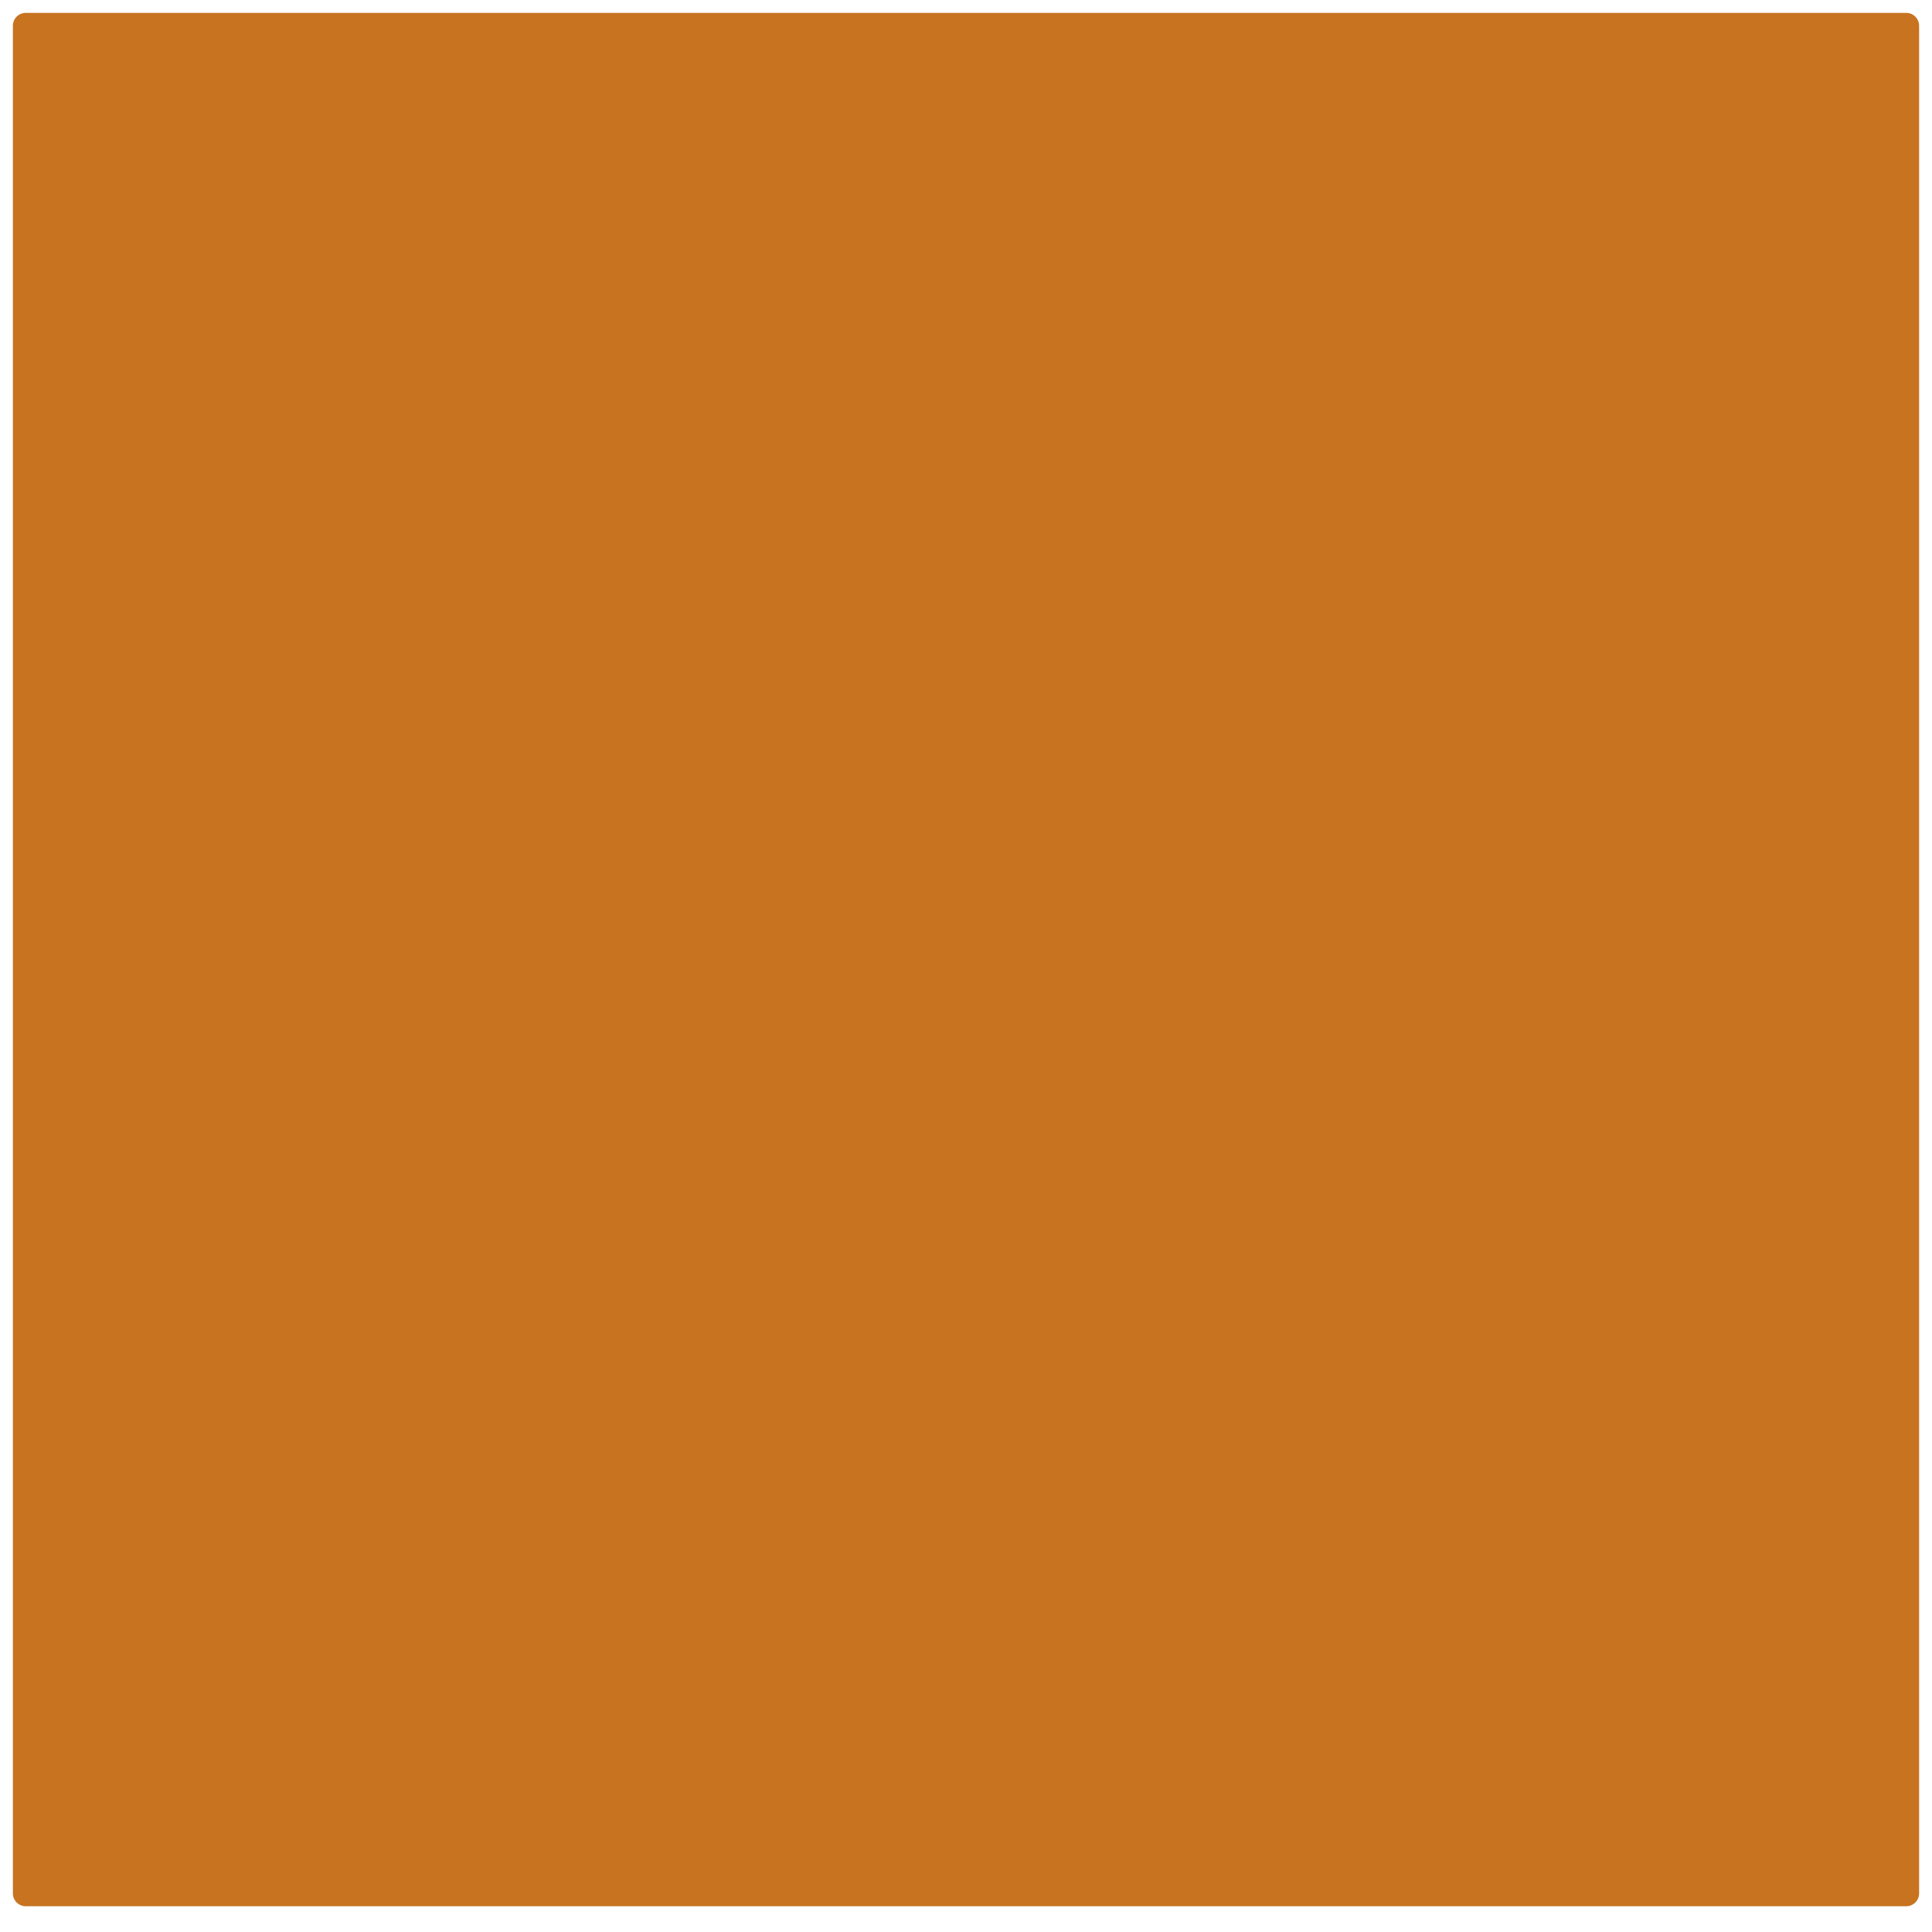
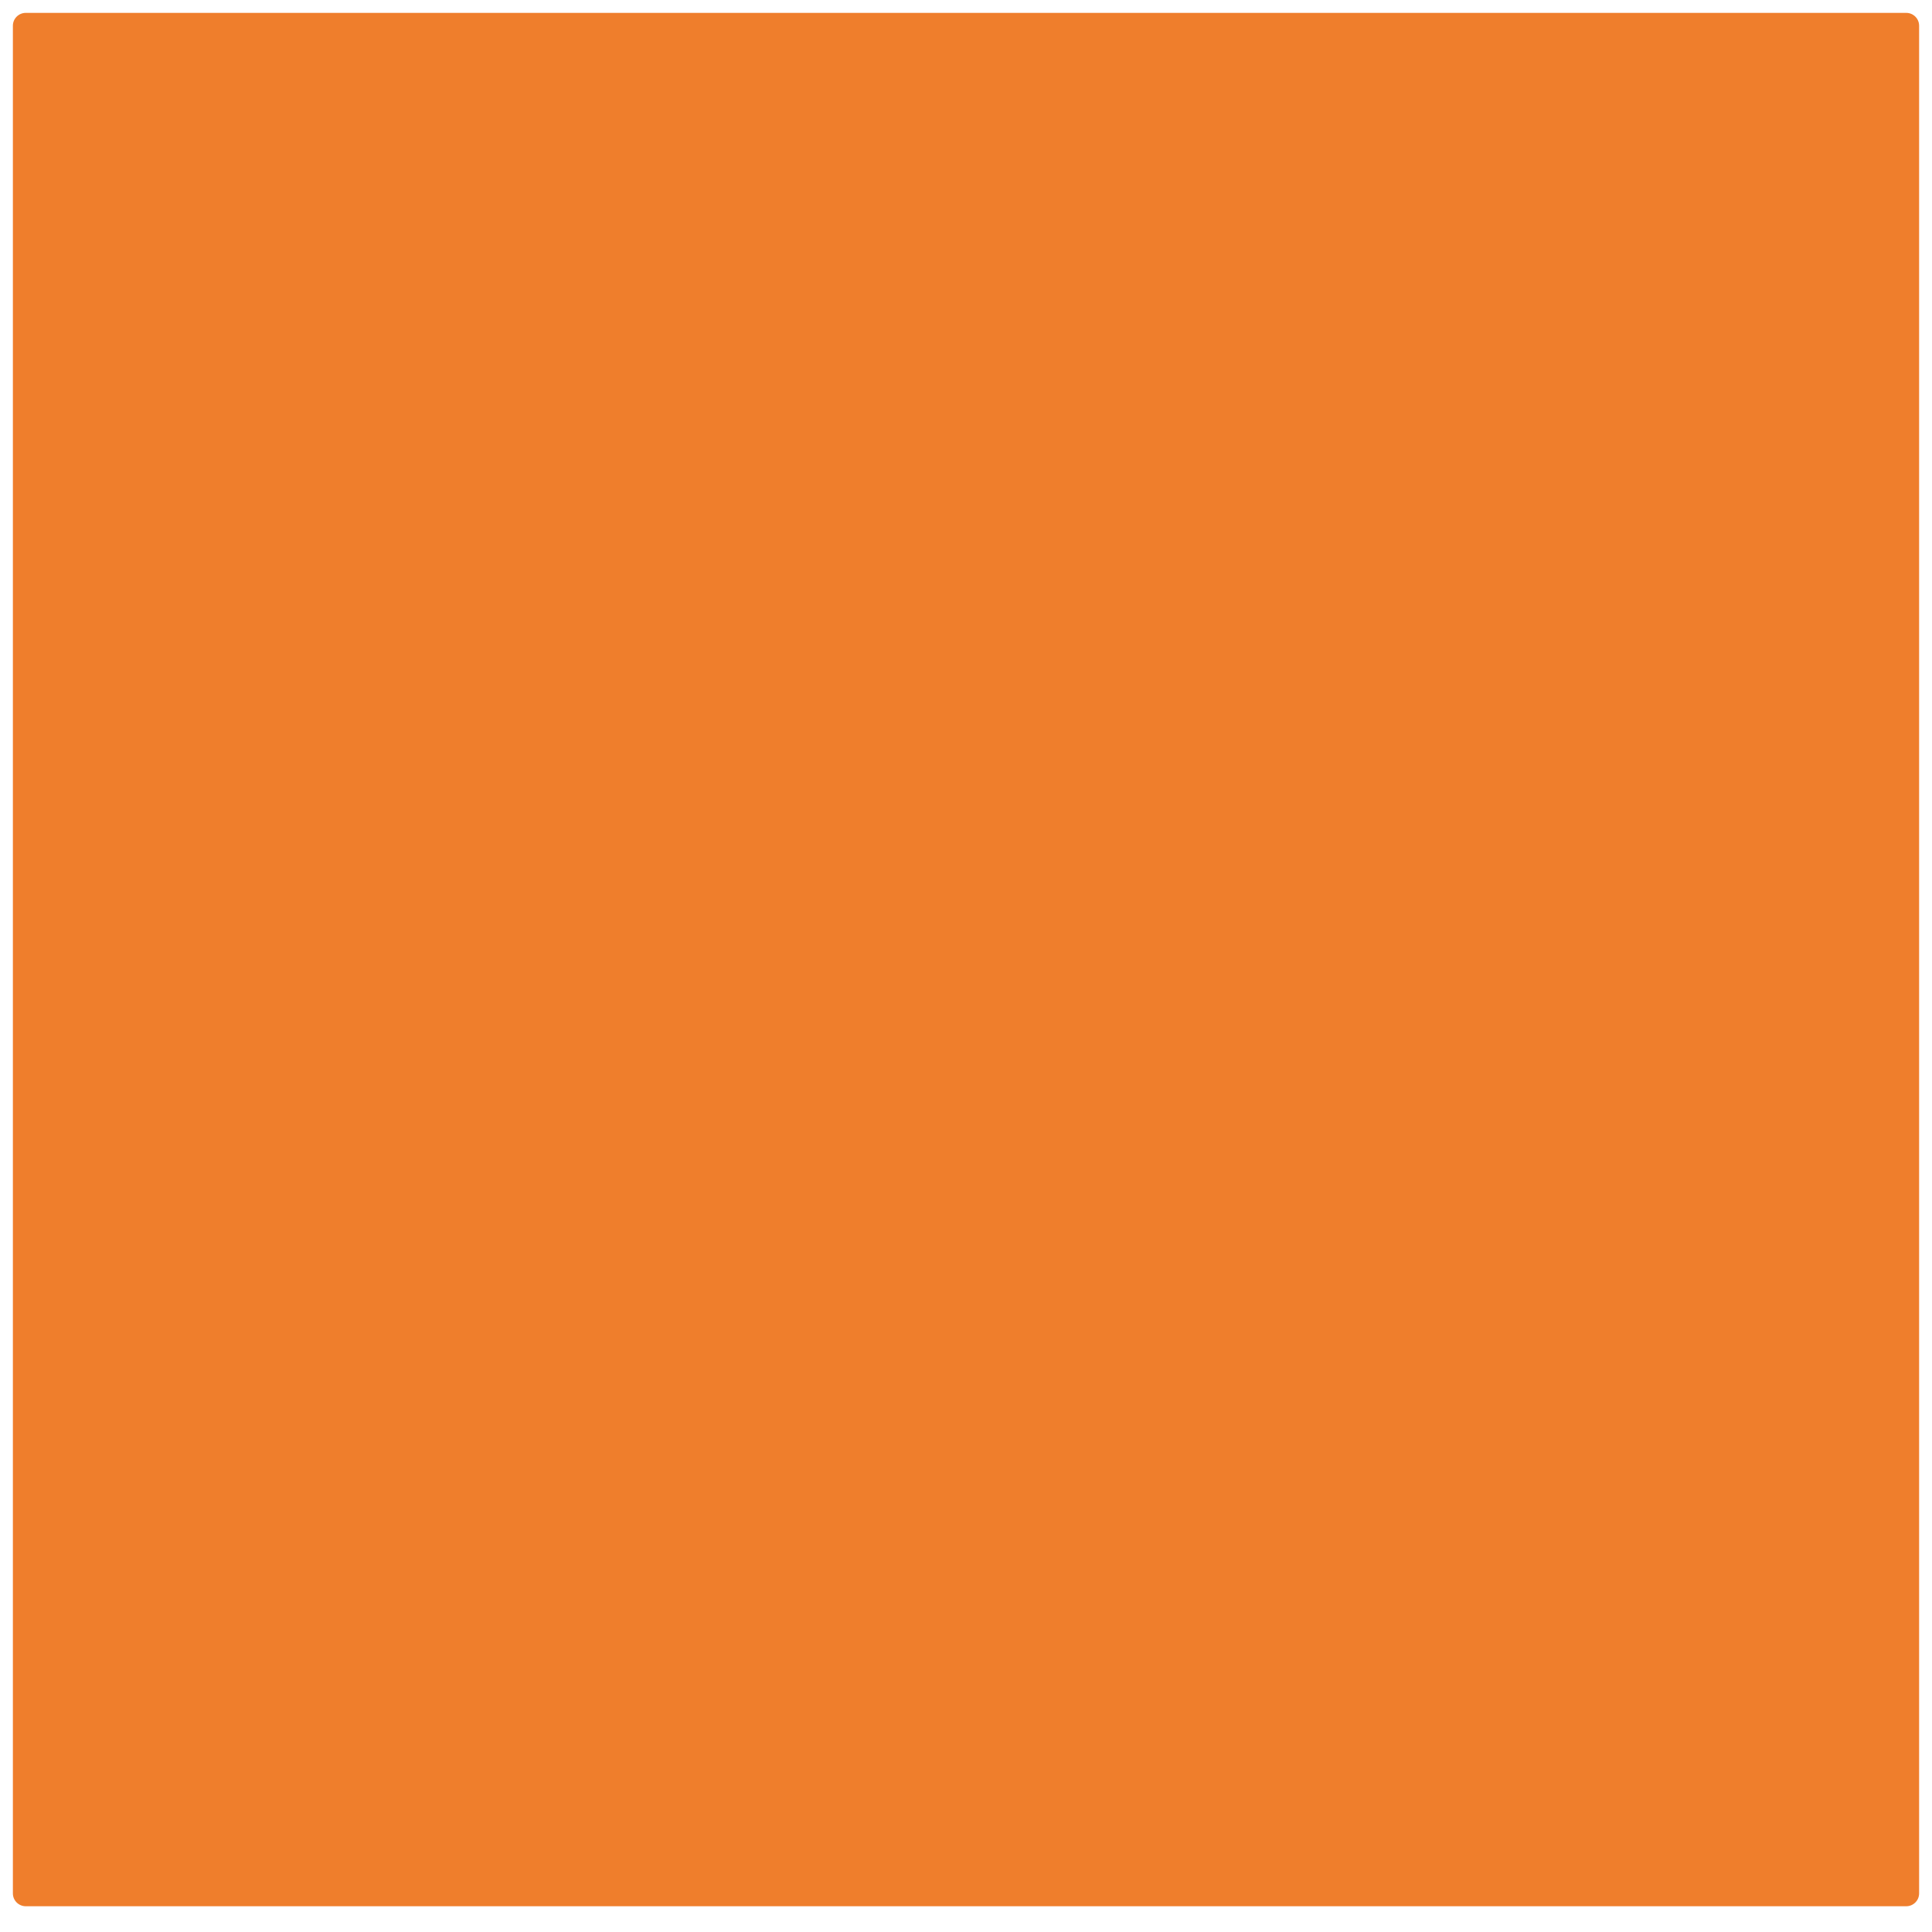
- <svg xmlns="http://www.w3.org/2000/svg" width="150" height="150" viewBox="0 0 150 150" id="svg2" version="1.1">
+ <svg xmlns="http://www.w3.org/2000/svg" xmlns:ns1="http://www.openswatchbook.org/uri/2009/osb" xmlns:xlink="http://www.w3.org/1999/xlink" width="150" height="150" viewBox="0 0 150 150" id="svg2" version="1.1">
  <defs id="defs4">
+     <linearGradient id="selected_bg_color" ns1:paint="solid">
+       <stop style="stop-color:#ef7e2c;stop-opacity:1;" offset="0" id="stop4138" />
+     </linearGradient>
    <clipPath id="clipPath6">
      <rect y="1040.22" x="505" height="150" width="150" opacity="0.2" fill-rule="evenodd" color="#000000" rx="42" id="rect8" />
    </clipPath>
+     <linearGradient xlink:href="#selected_bg_color" id="linearGradient4140" x1="75" y1="1" x2="75" y2="148" gradientUnits="userSpaceOnUse" />
  </defs>
-   <rect style="fill:#C77320;fill-opacity:1;stroke-width:0;stroke-miterlimit:4;stroke-dasharray:none" id="rect2995" width="148" height="147" x="1" y="1" transform="translate(-1e-5,0)" ry="1" />
+   <rect style="fill:url(#linearGradient4140);fill-opacity:1;stroke-width:0;stroke-miterlimit:4;stroke-dasharray:none" id="rect2995" width="148" height="147" x="1" y="1" transform="translate(-1e-5,0)" ry="1" />
</svg>
